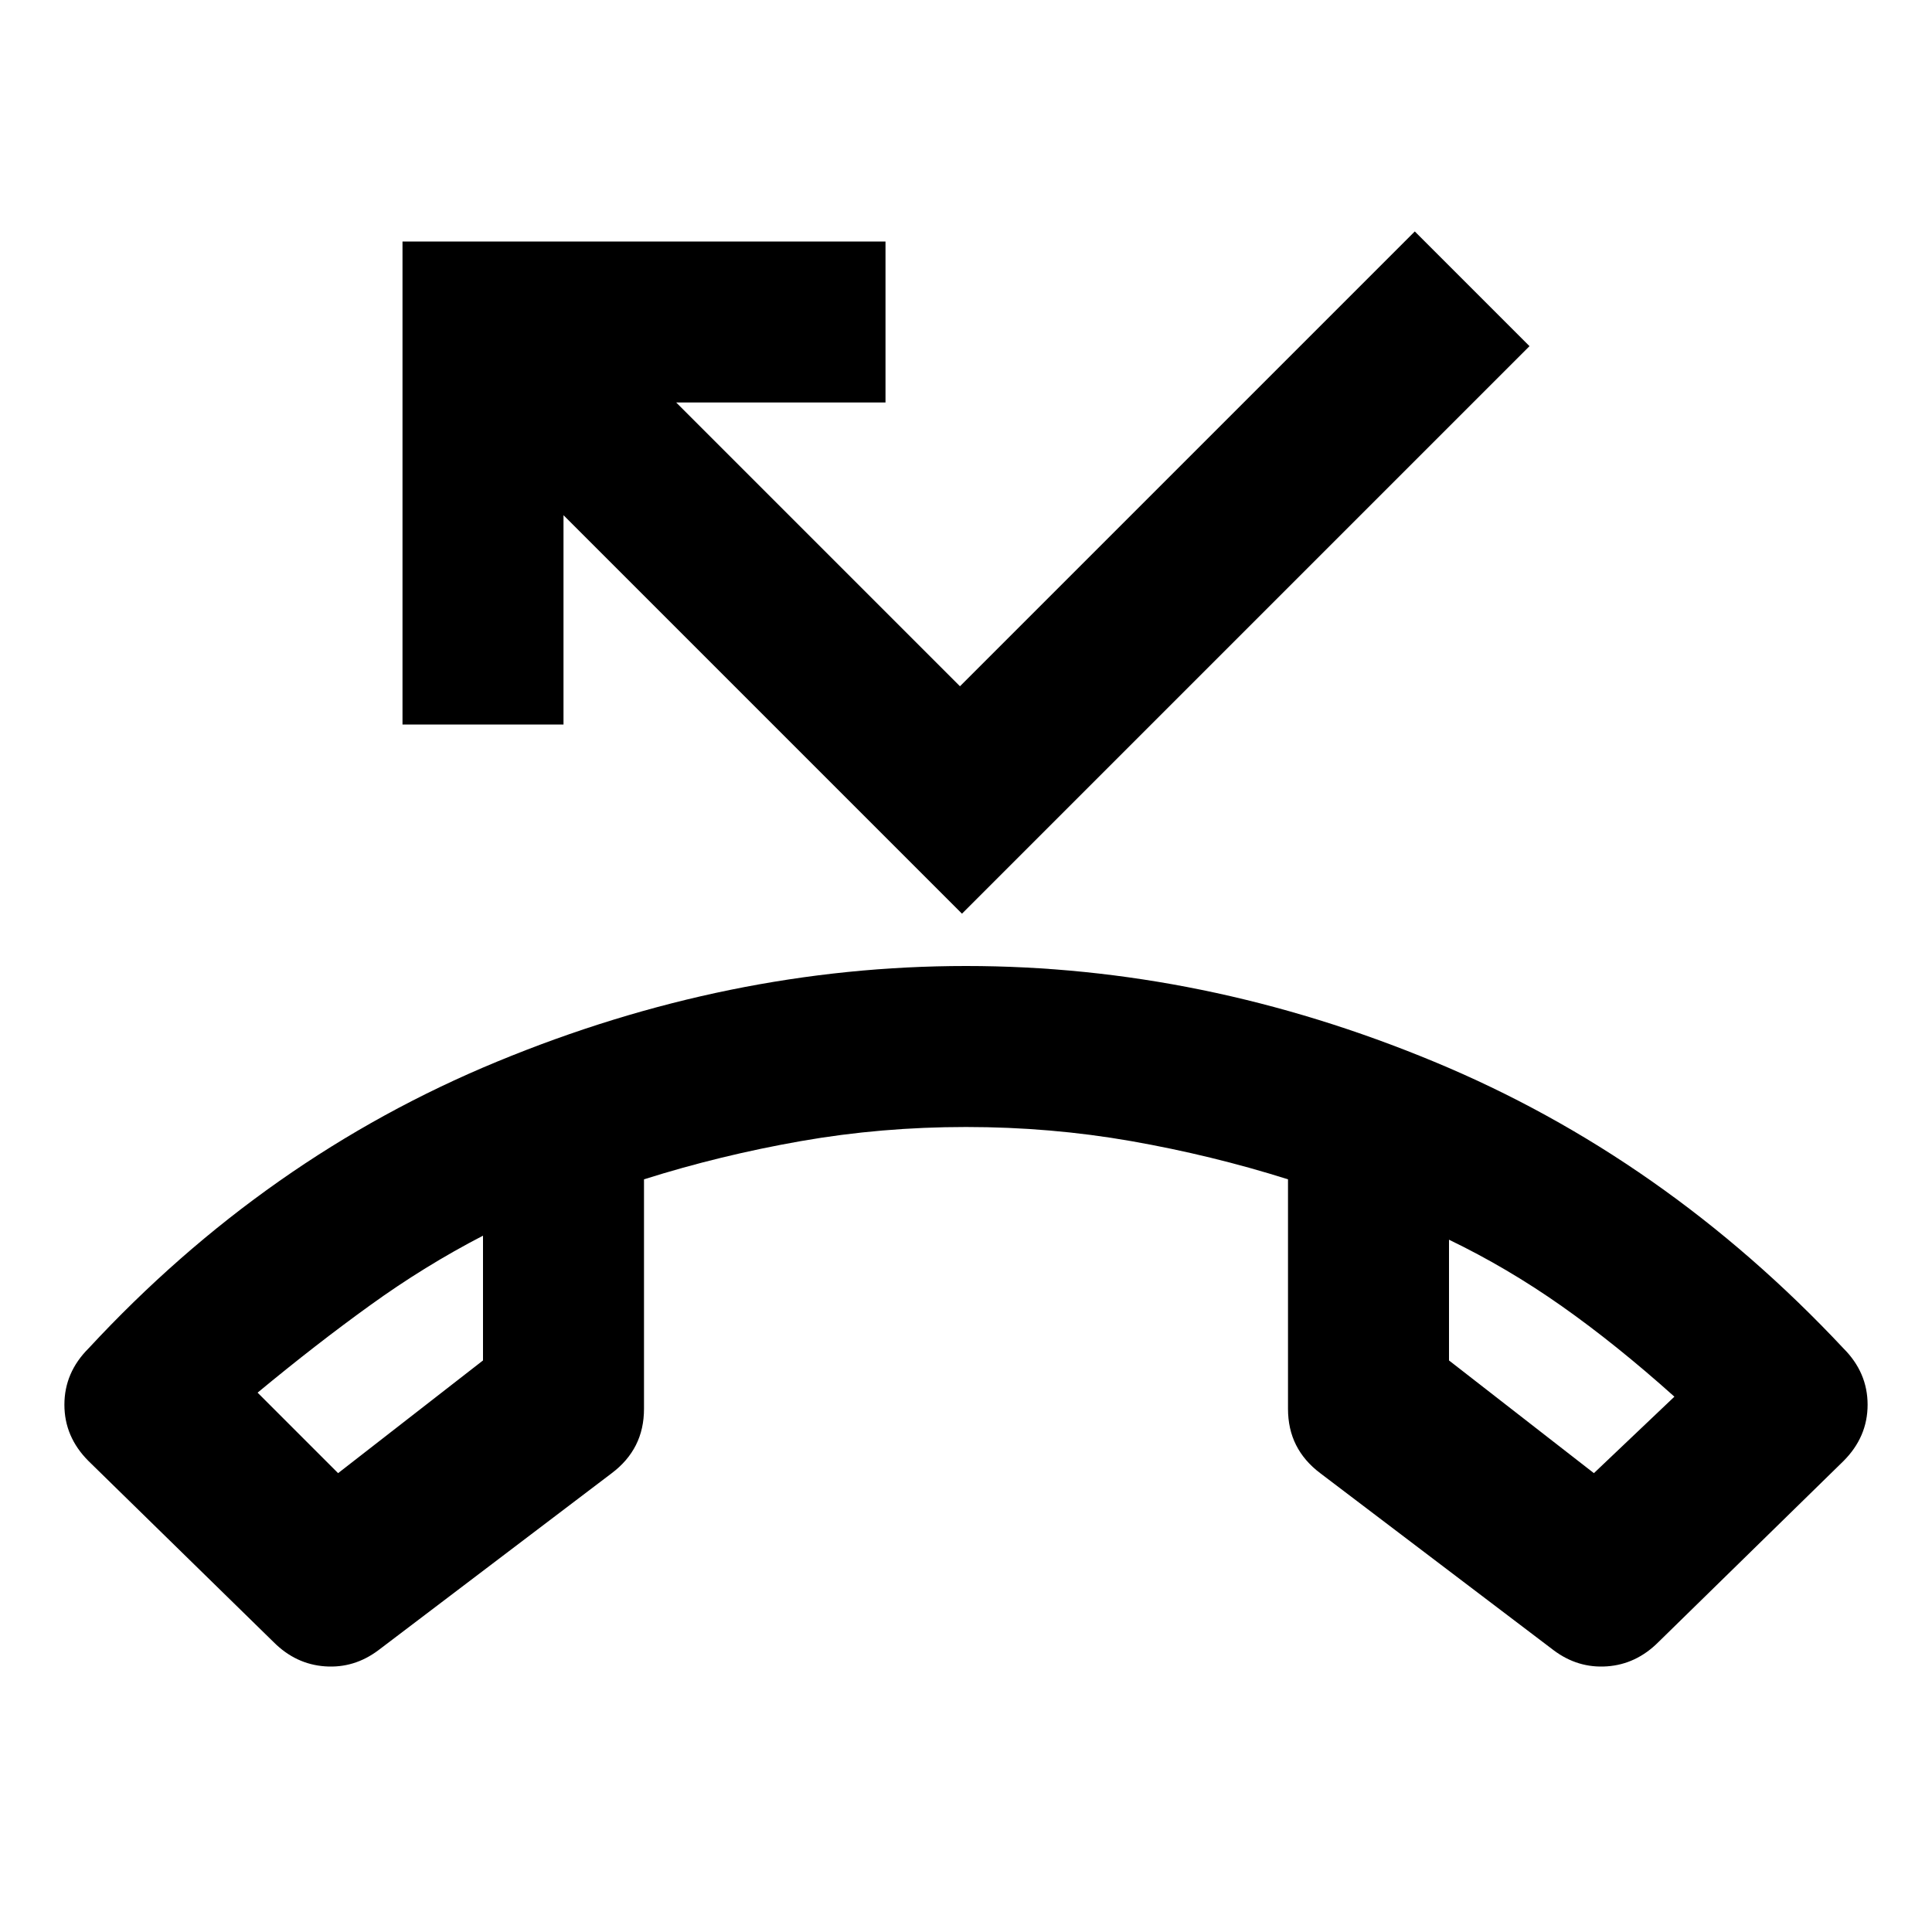
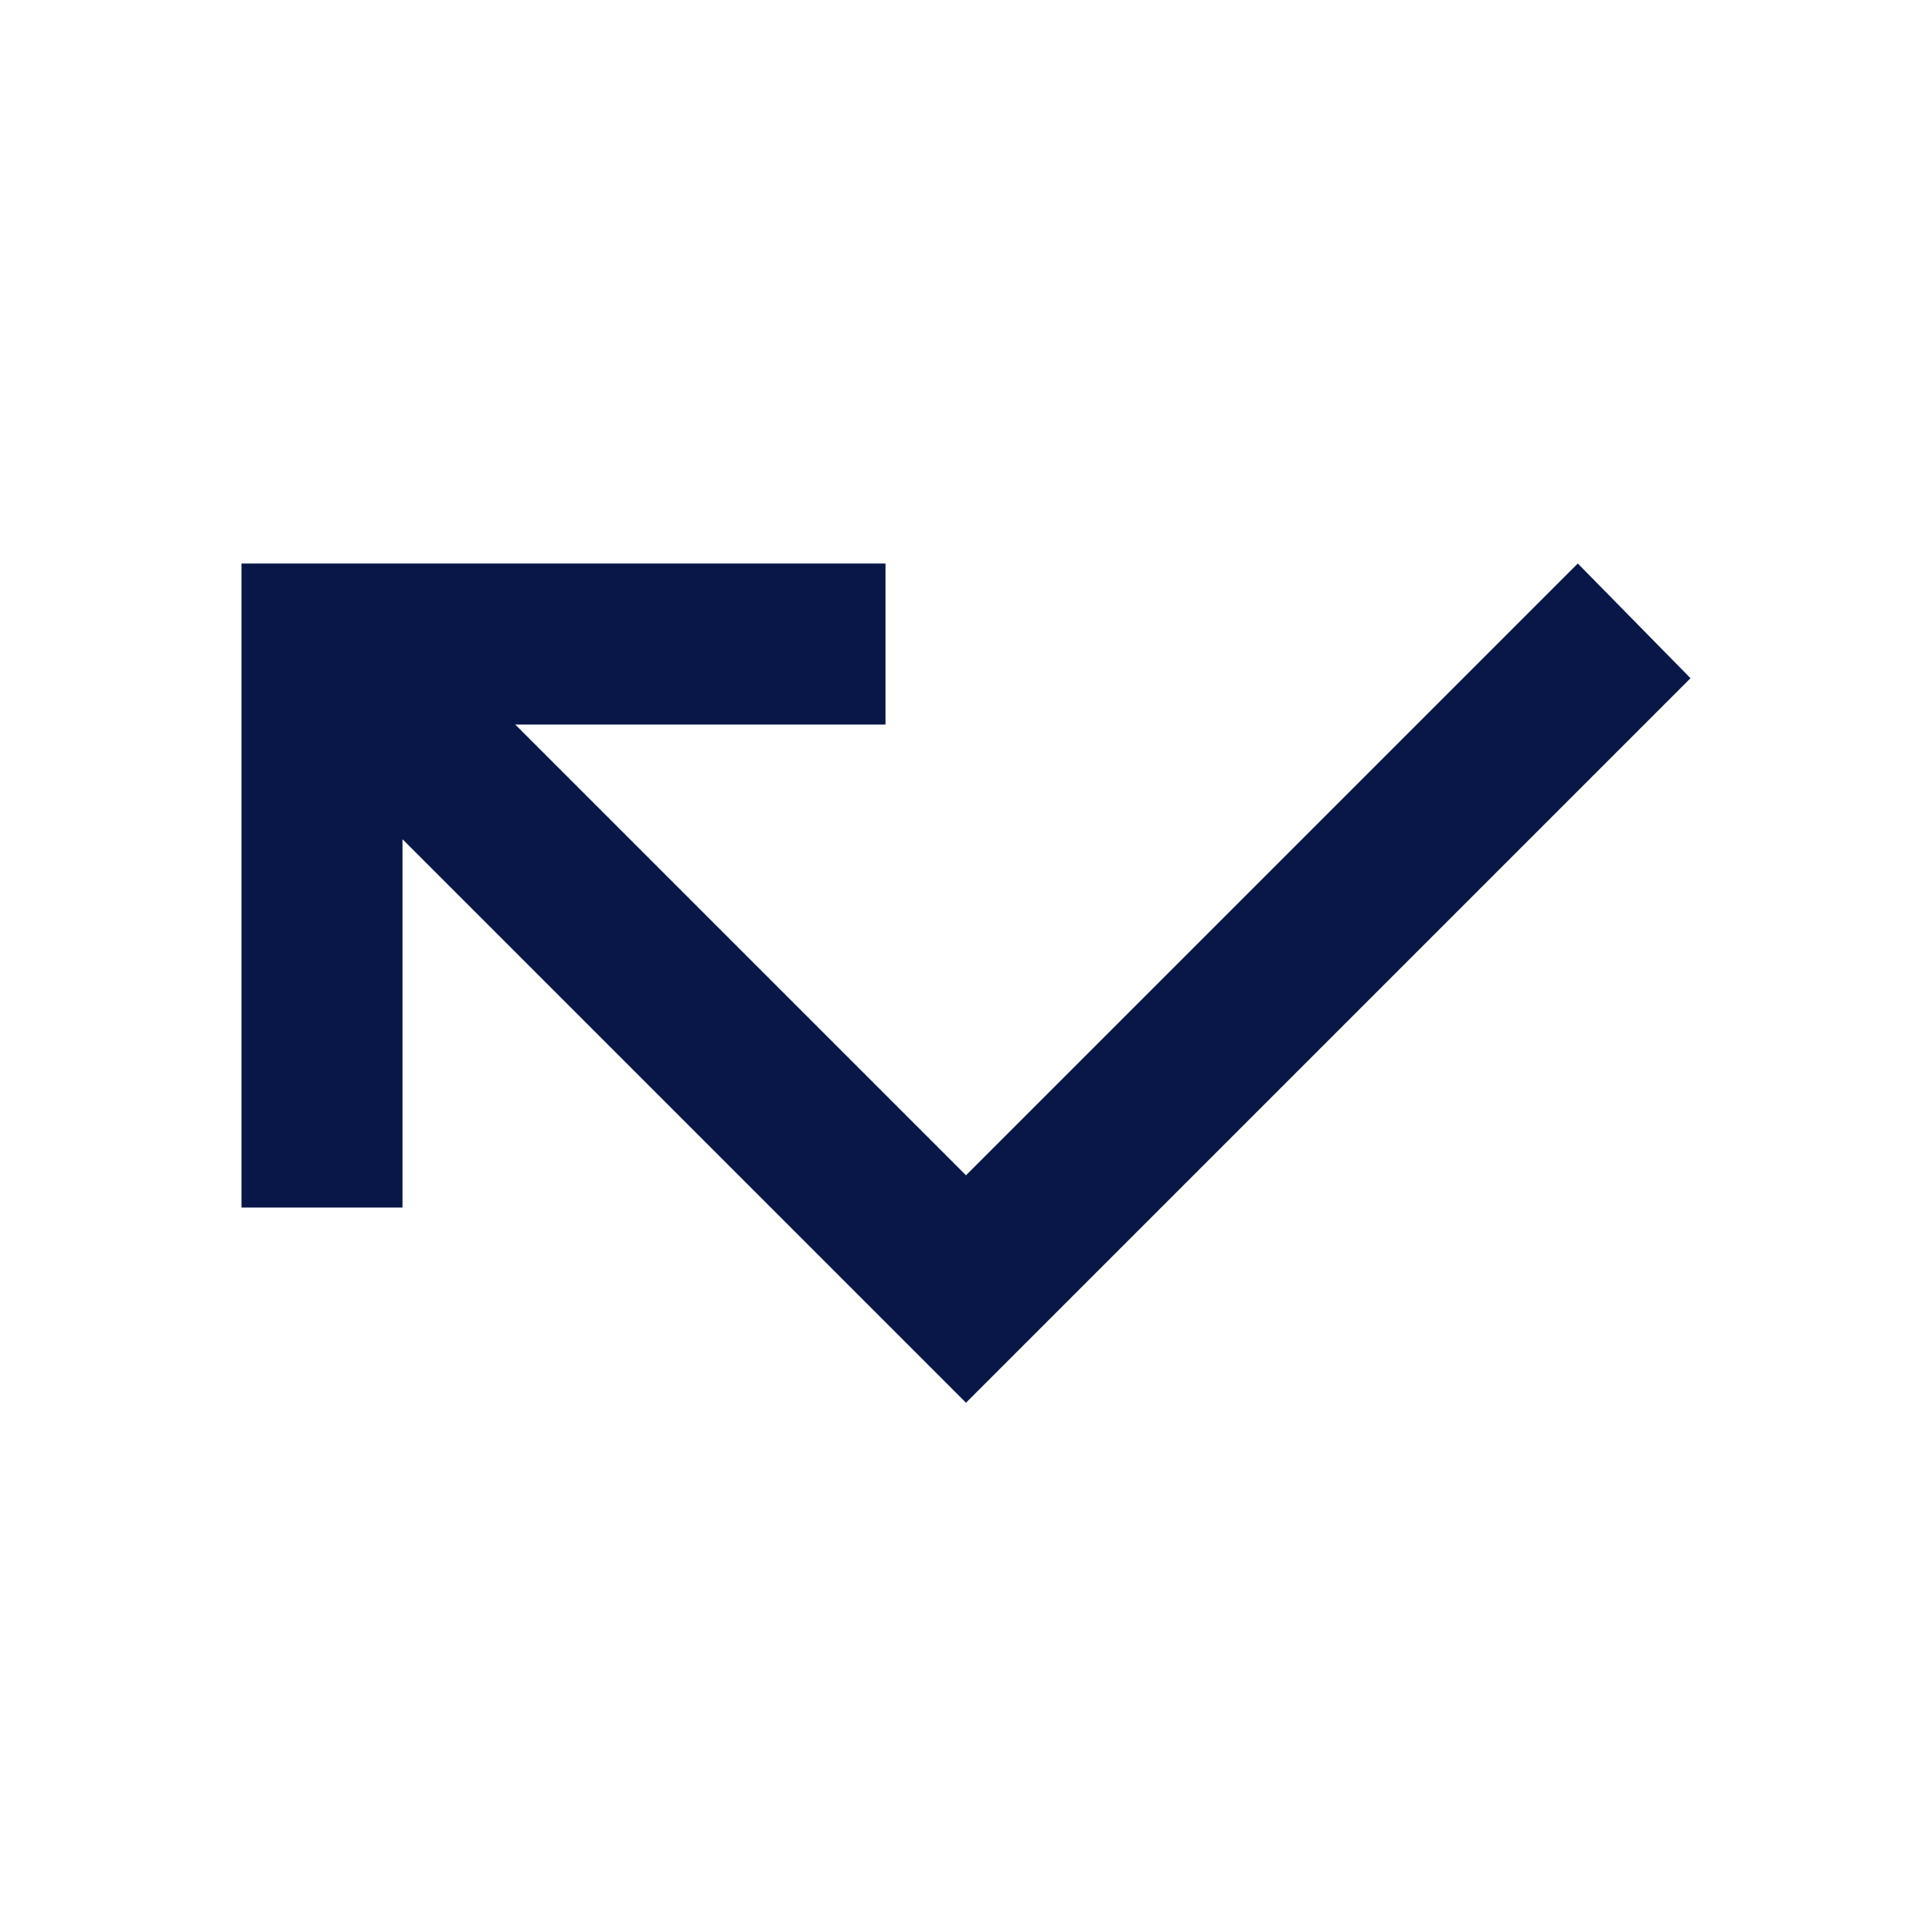
- <svg xmlns="http://www.w3.org/2000/svg" viewBox="0 0 24 24" width="24" height="24" fill="currentColor">
-   <g transform="translate(-253 -60)">
-     <path d="M256.4 80.4L254.1 78.15C253.9 77.95 253.8 77.717 253.8 77.45C253.8 77.183 253.9 76.95 254.1 76.75C255.567 75.167 257.258 73.979 259.175 73.188C261.092 72.396 263.033 72 265 72C266.967 72 268.904 72.396 270.813 73.188C272.721 73.979 274.417 75.167 275.9 76.75C276.1 76.95 276.2 77.183 276.2 77.45C276.2 77.717 276.1 77.95 275.9 78.15L273.6 80.4C273.417 80.583 273.204 80.683 272.963 80.7C272.721 80.717 272.5 80.65 272.3 80.5L269.4 78.3C269.267 78.2 269.167 78.083 269.1 77.95C269.033 77.817 269 77.667 269 77.5V74.65C268.367 74.45 267.717 74.292 267.05 74.175C266.383 74.058 265.7 74 265 74C264.3 74 263.617 74.058 262.95 74.175C262.283 74.292 261.633 74.45 261 74.65V77.5C261 77.667 260.967 77.817 260.9 77.95C260.833 78.083 260.733 78.2 260.6 78.3L257.7 80.5C257.5 80.65 257.279 80.717 257.038 80.7C256.796 80.683 256.583 80.583 256.4 80.4ZM259 75.35C258.517 75.6 258.05 75.888 257.6 76.213C257.15 76.537 256.683 76.9 256.2 77.3L257.2 78.3L259 76.9V75.35ZM271 75.4V76.9L272.8 78.3L273.8 77.35C273.317 76.917 272.85 76.542 272.4 76.225C271.95 75.908 271.483 75.633 271 75.4ZM264.95 71.35L260 66.4V69H258V63H264V65H261.4L264.925 68.525L270.575 62.875L272 64.3L264.95 71.35Z" fill="currentColor" />
+ <svg xmlns="http://www.w3.org/2000/svg" width="24" height="24" viewBox="0 0 24 24" fill="currentColor">
+   <mask id="mask0_265_3340" style="mask-type:alpha" maskUnits="userSpaceOnUse" x="0" y="0" width="24" height="24">
+     <rect width="24" height="24" fill="#D9D9D9" />
+   </mask>
+   <g mask="url(#mask0_265_3340)">
+     <path d="M12 17.425L5 10.425V15H3V7H11V9H6.4L12 14.6L19.6 7L21 8.425L12 17.425Z" fill="#081748" />
  </g>
</svg>
